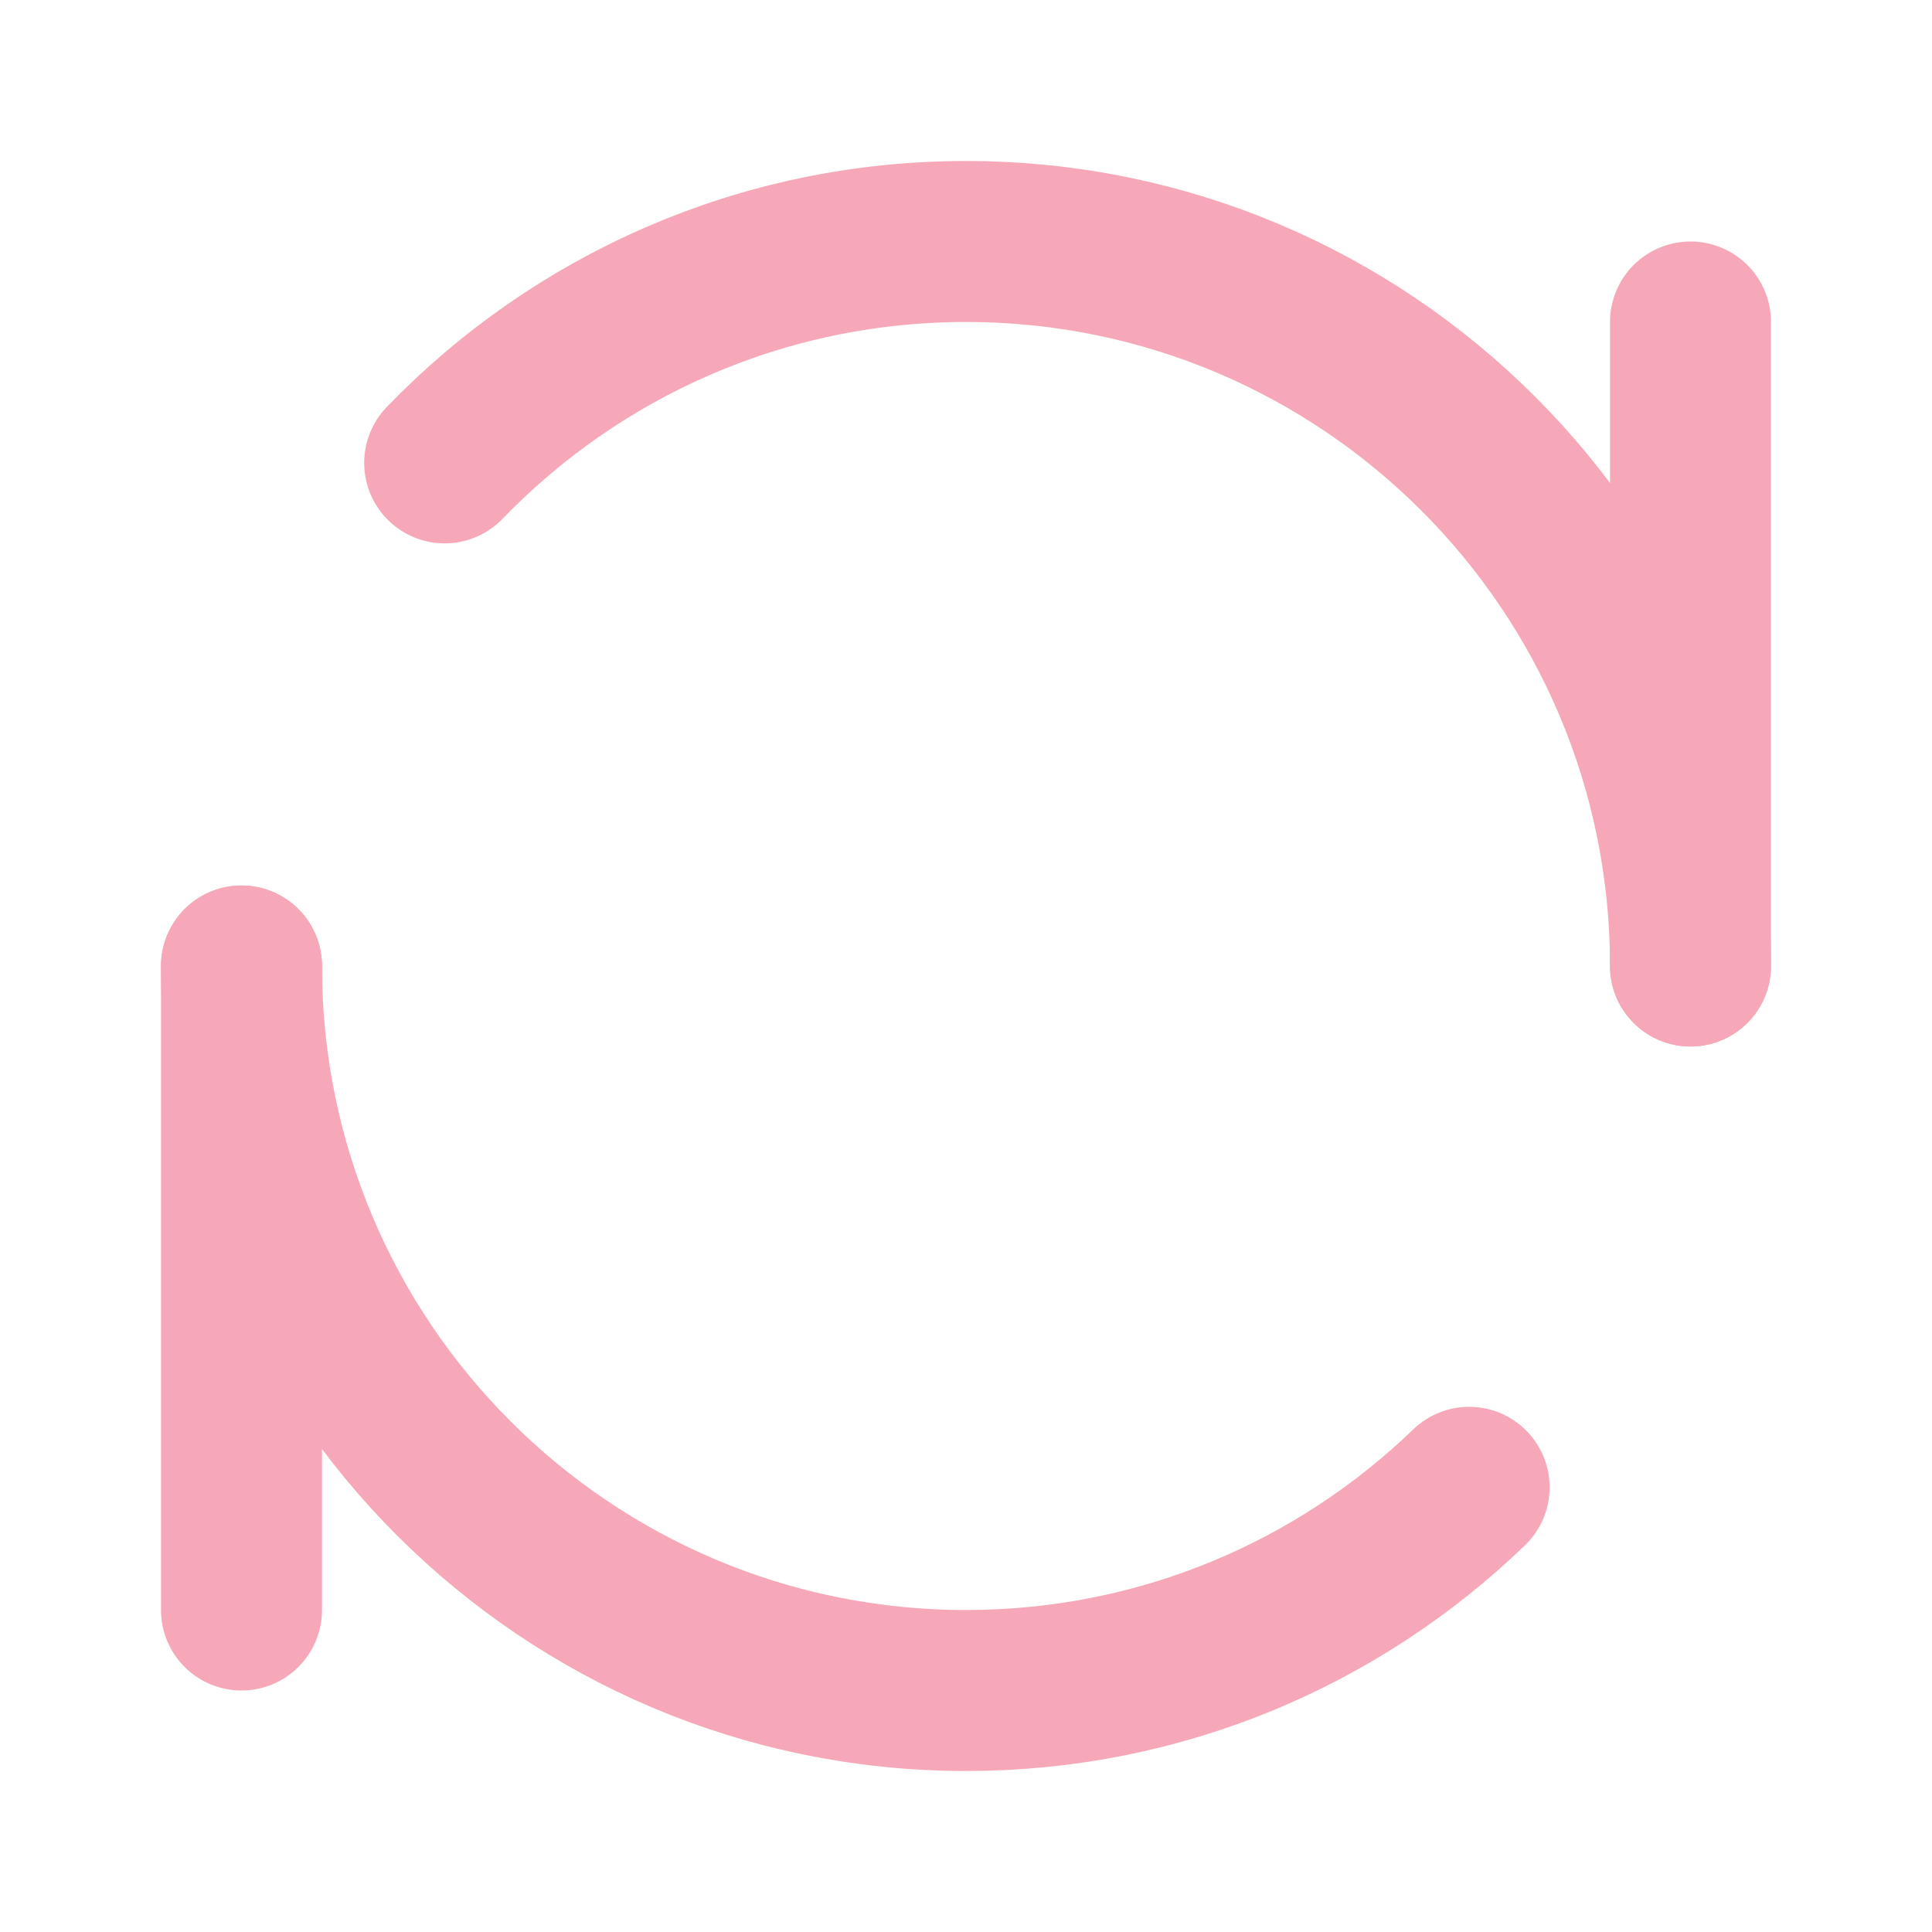
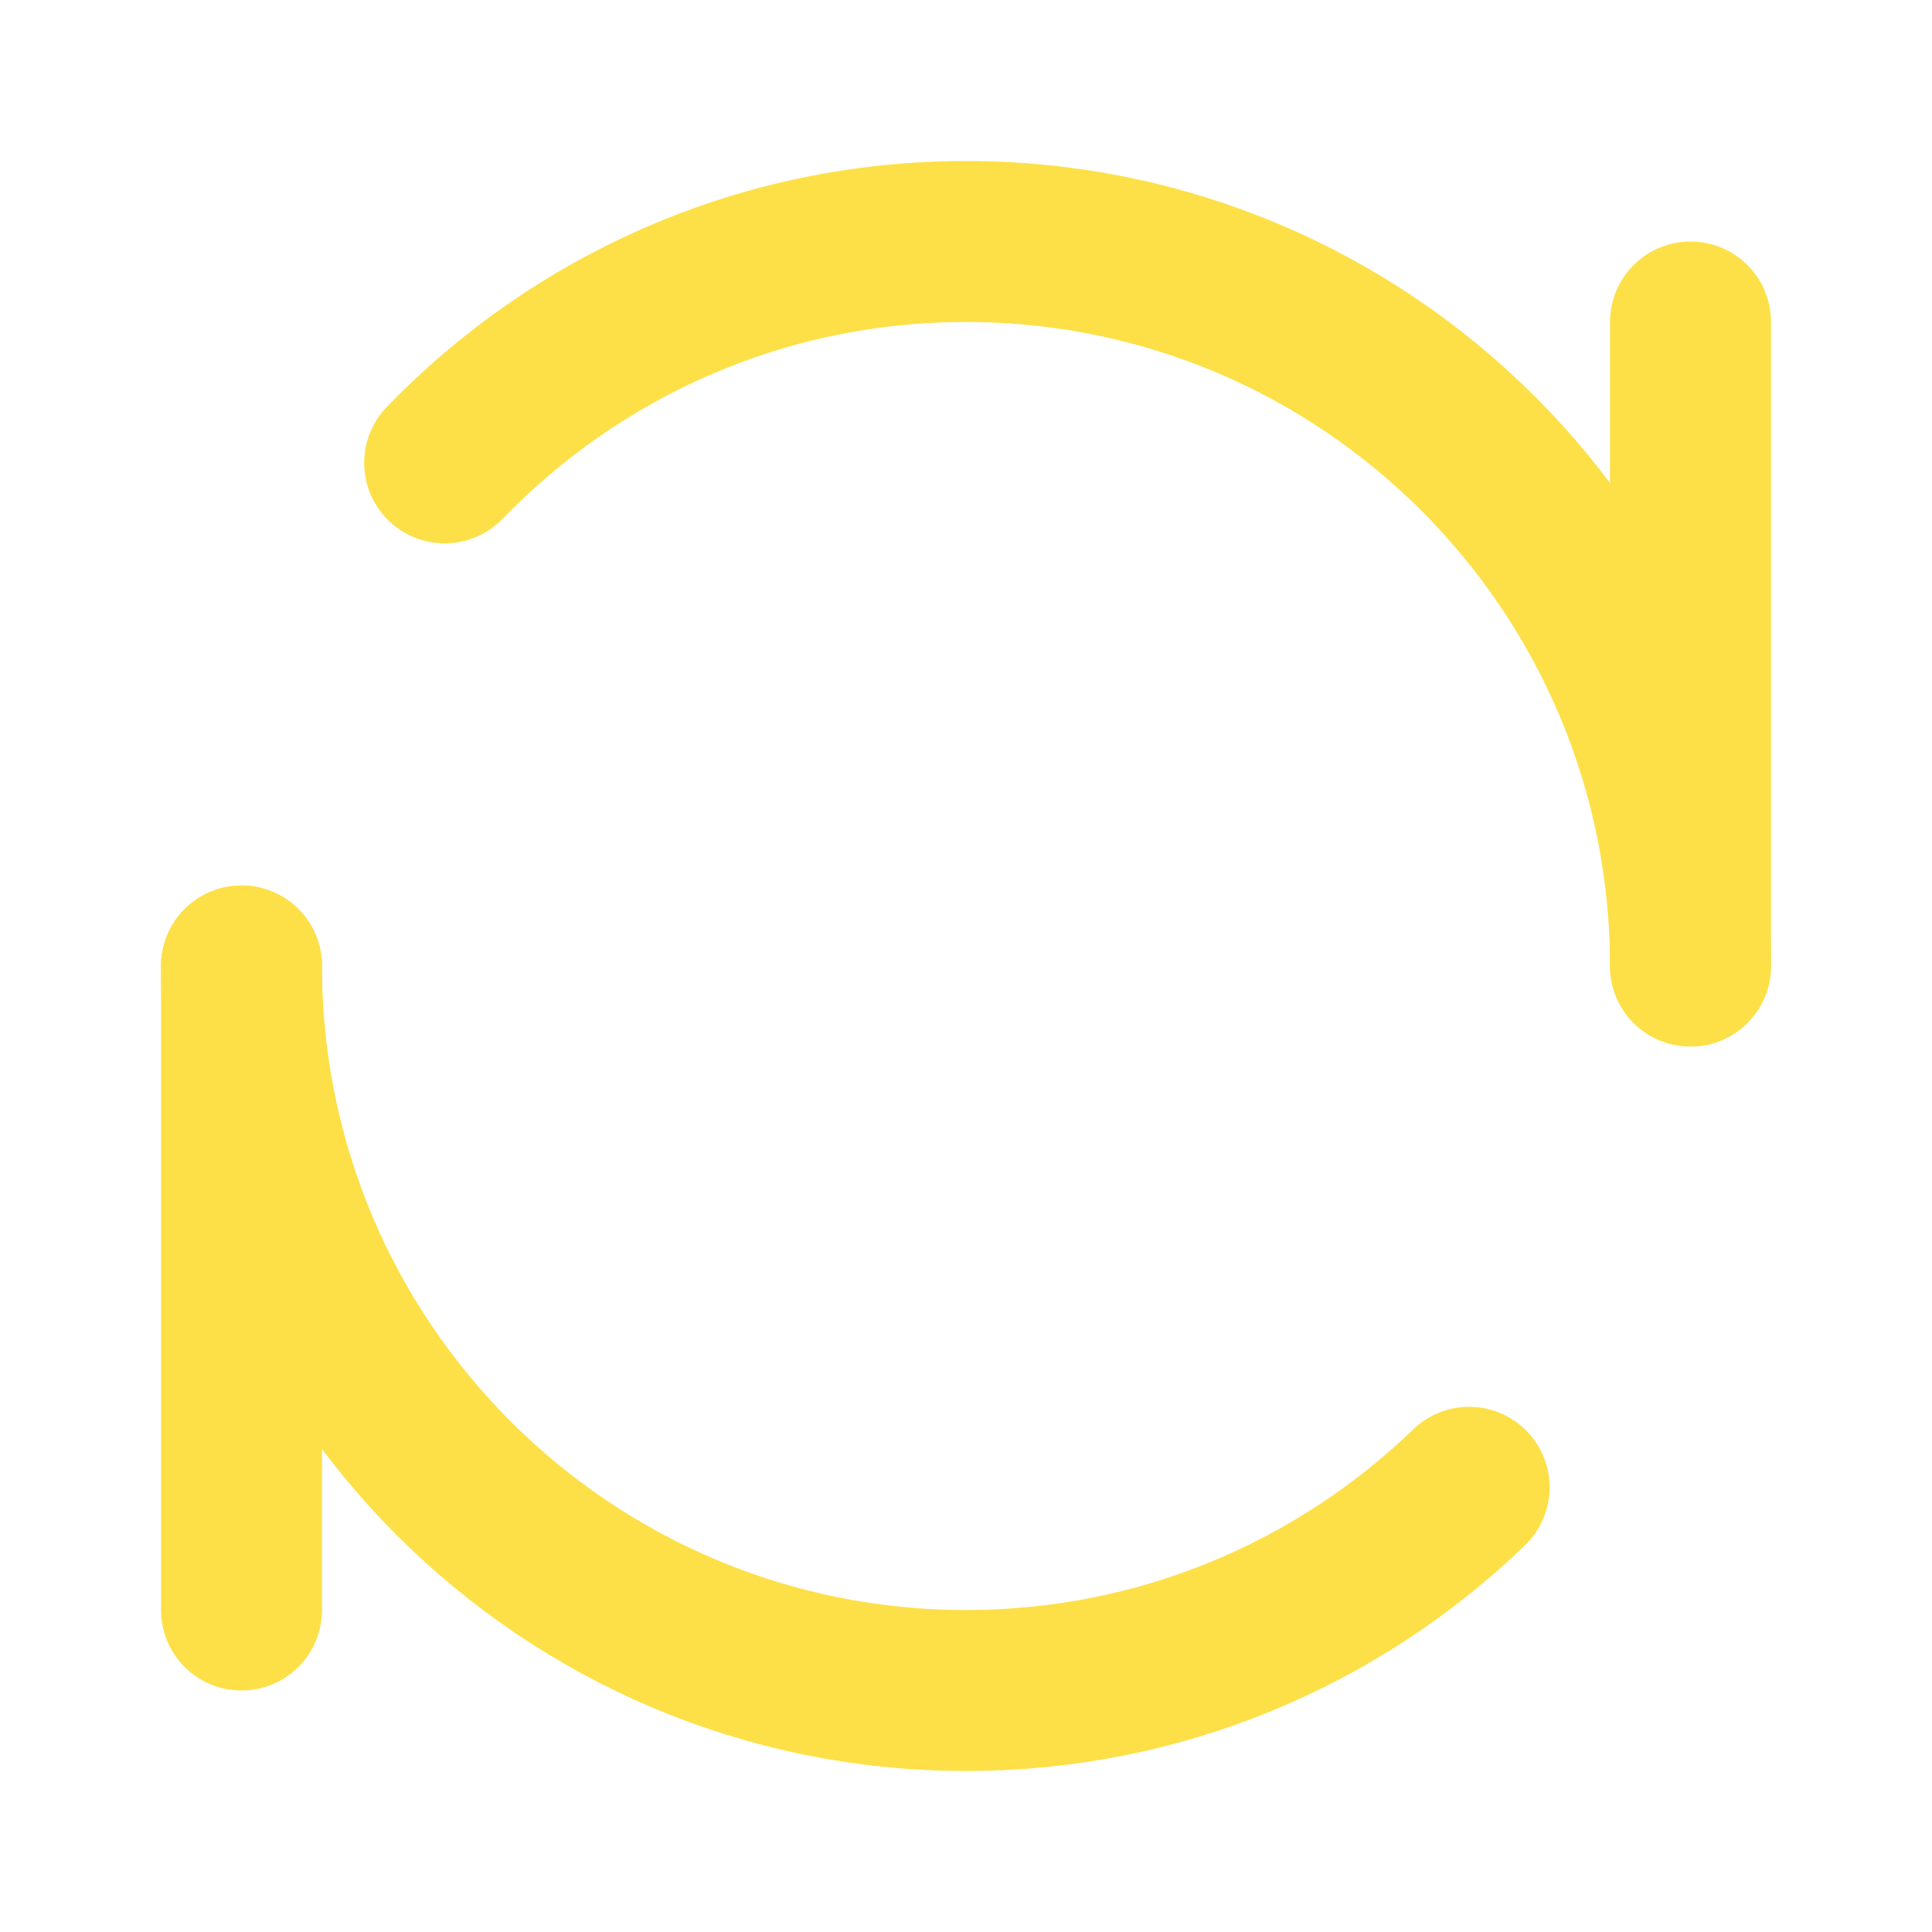
<svg xmlns="http://www.w3.org/2000/svg" width="24" height="24" viewBox="0 0 48 48" fill="none">
-   <path d="M42 8V24" stroke="#F7A8B8" stroke-width="4" stroke-linecap="round" stroke-linejoin="round" />
-   <path d="M6 24L6 40" stroke="#F7A8B8" stroke-width="4" stroke-linecap="round" stroke-linejoin="round" />
-   <path d="M42 24C42 14.059 33.941 6 24 6C18.915 6 14.322 8.109 11.048 11.5M6 24C6 33.941 14.059 42 24 42C28.856 42 33.262 40.077 36.5 36.952" stroke="#F7A8B8" stroke-width="4" stroke-linecap="round" stroke-linejoin="round" />
+   <path d="M42 8V24" stroke="#FDE047" stroke-width="4" stroke-linecap="round" stroke-linejoin="round" />
+   <path d="M6 24L6 40" stroke="#FDE047" stroke-width="4" stroke-linecap="round" stroke-linejoin="round" />
+   <path d="M42 24C42 14.059 33.941 6 24 6C18.915 6 14.322 8.109 11.048 11.5M6 24C6 33.941 14.059 42 24 42C28.856 42 33.262 40.077 36.5 36.952" stroke="#FDE047" stroke-width="4" stroke-linecap="round" stroke-linejoin="round" />
</svg>
